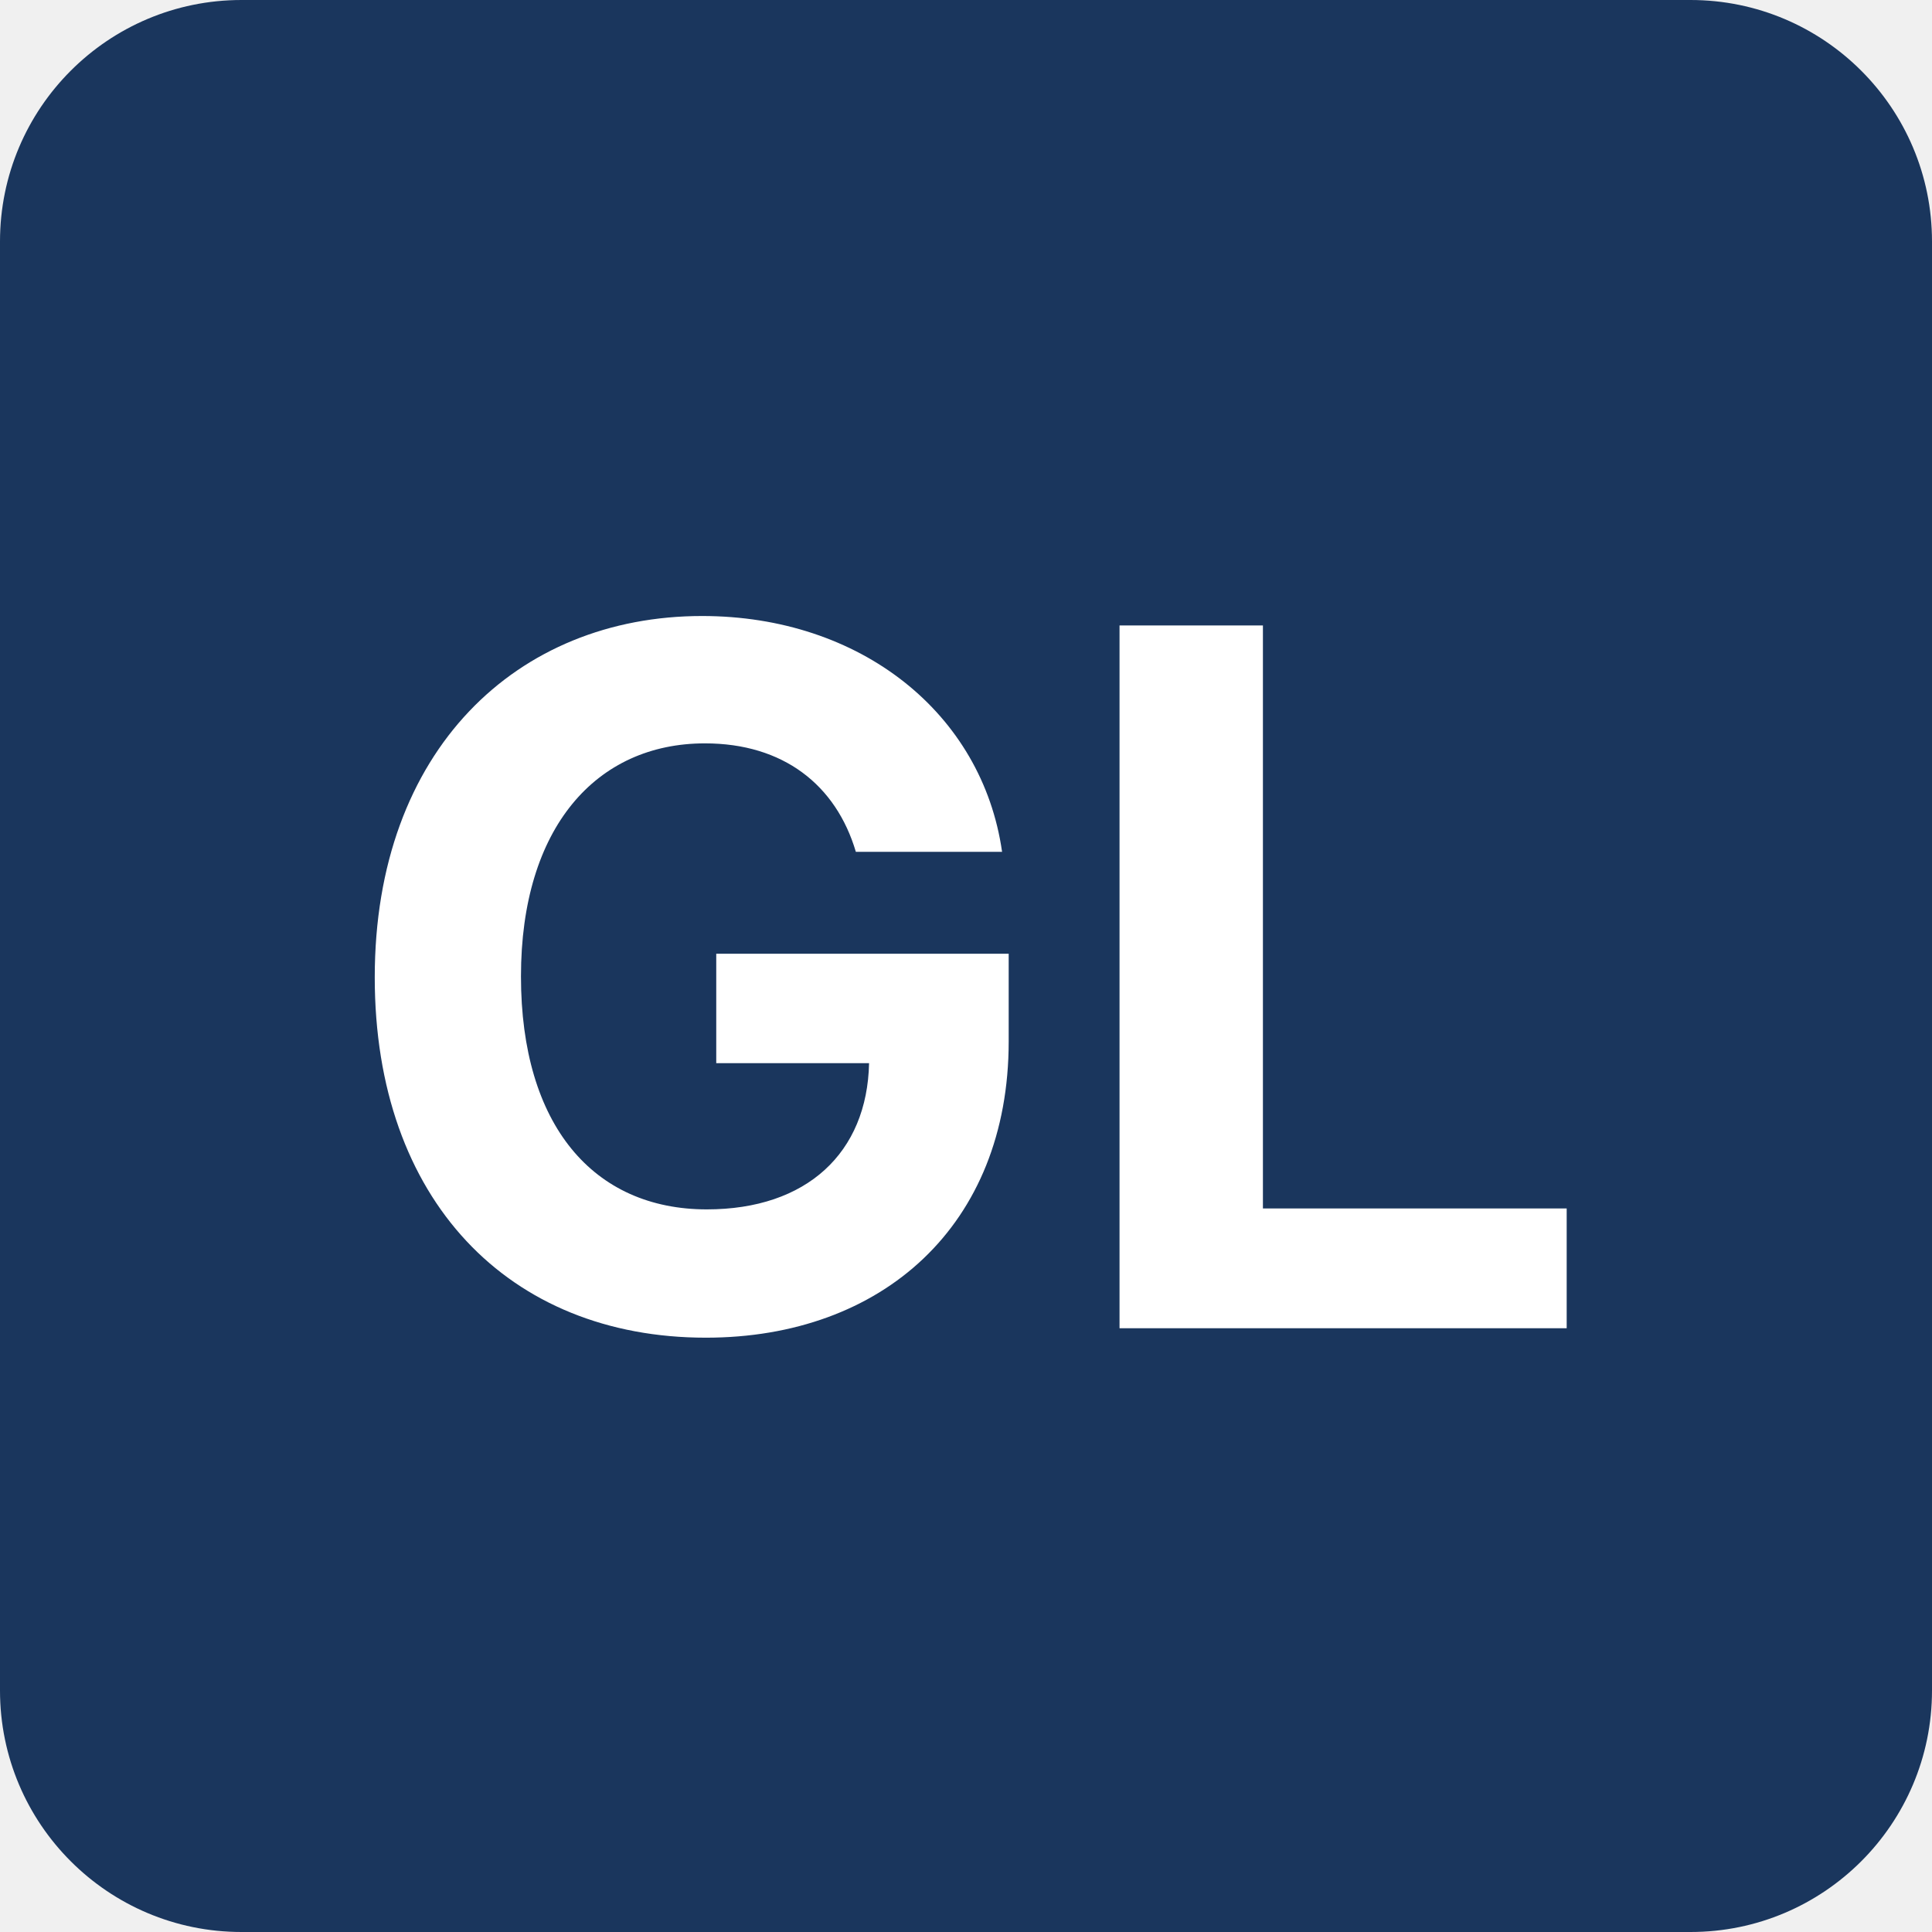
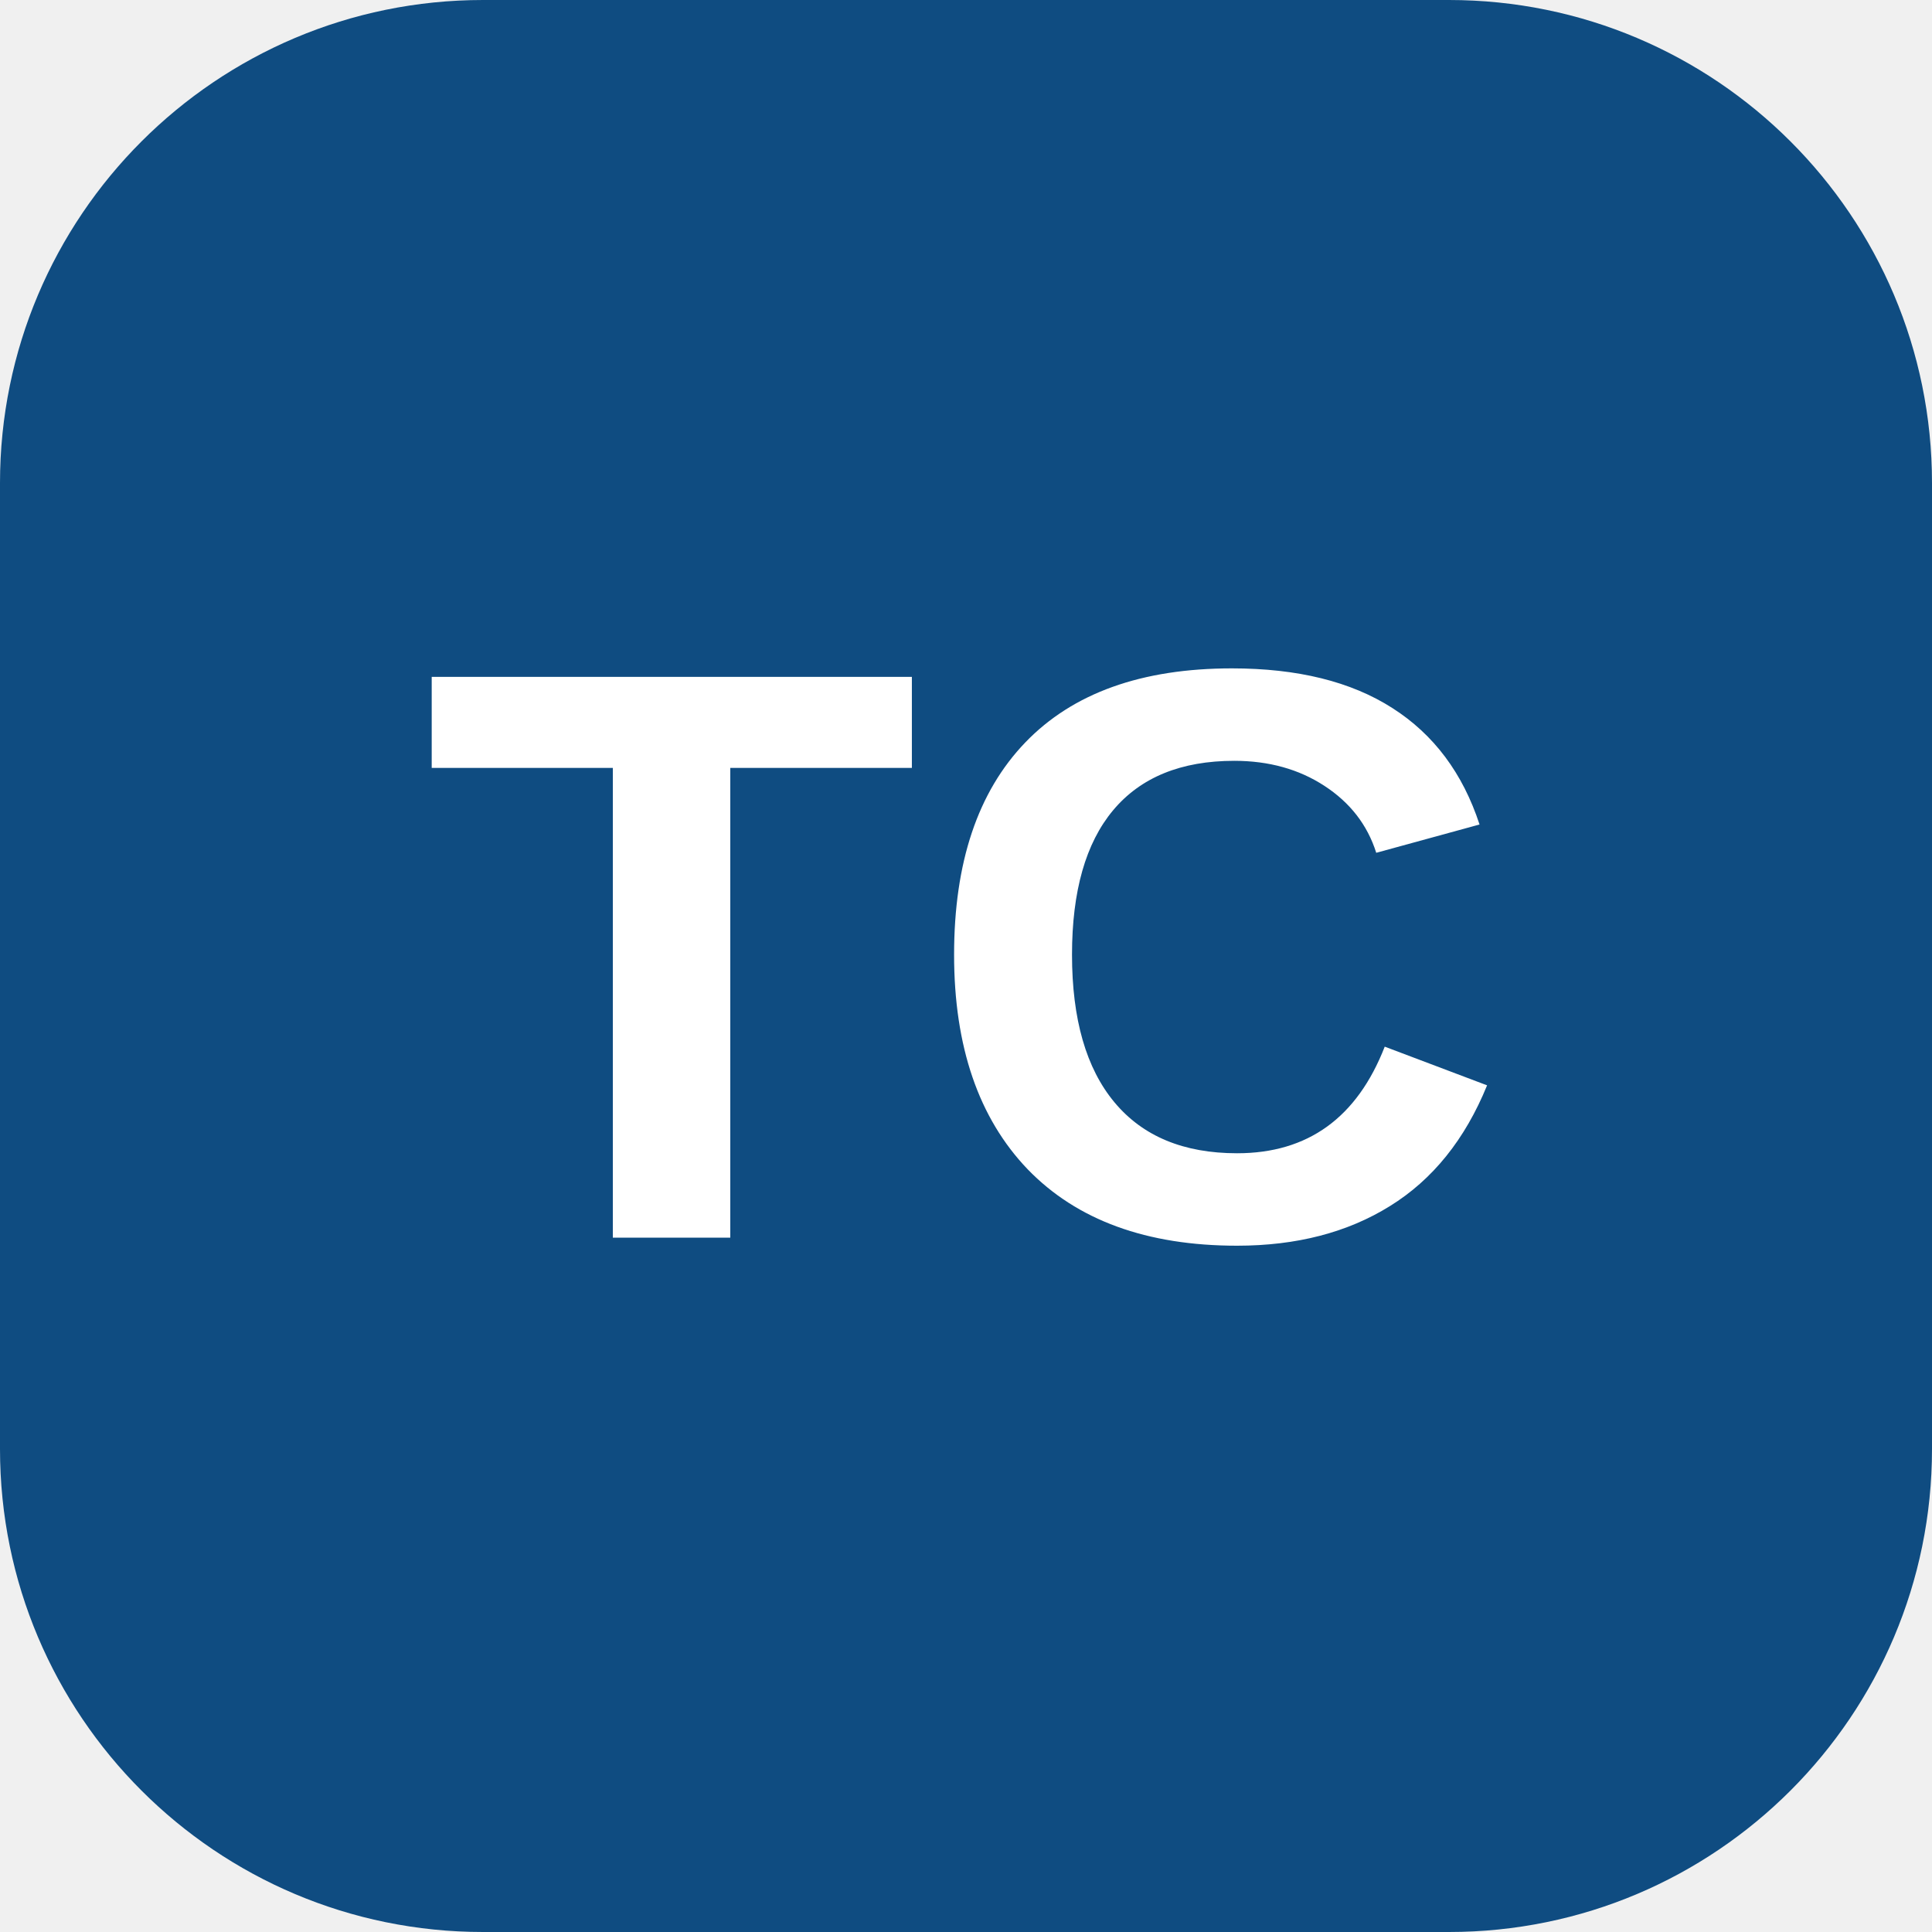
- <svg xmlns="http://www.w3.org/2000/svg" viewBox="0 0 32 32">
-   <rect width="32" height="32" rx="4" fill="#1a365d" />
-   <text x="16" y="22" font-family="system-ui, -apple-system, sans-serif" font-size="16" font-weight="700" fill="white" text-anchor="middle">GL</text>
+ <svg xmlns="http://www.w3.org/2000/svg" viewBox="0 0 64 64">
+   <rect width="64" height="64" rx="16" fill="#0f4c81" />
+   <text x="32" y="41" font-family="Arial, Helvetica, sans-serif" font-size="27" font-weight="700" fill="#ffffff" text-anchor="middle">
+     TC
+   </text>
</svg>
